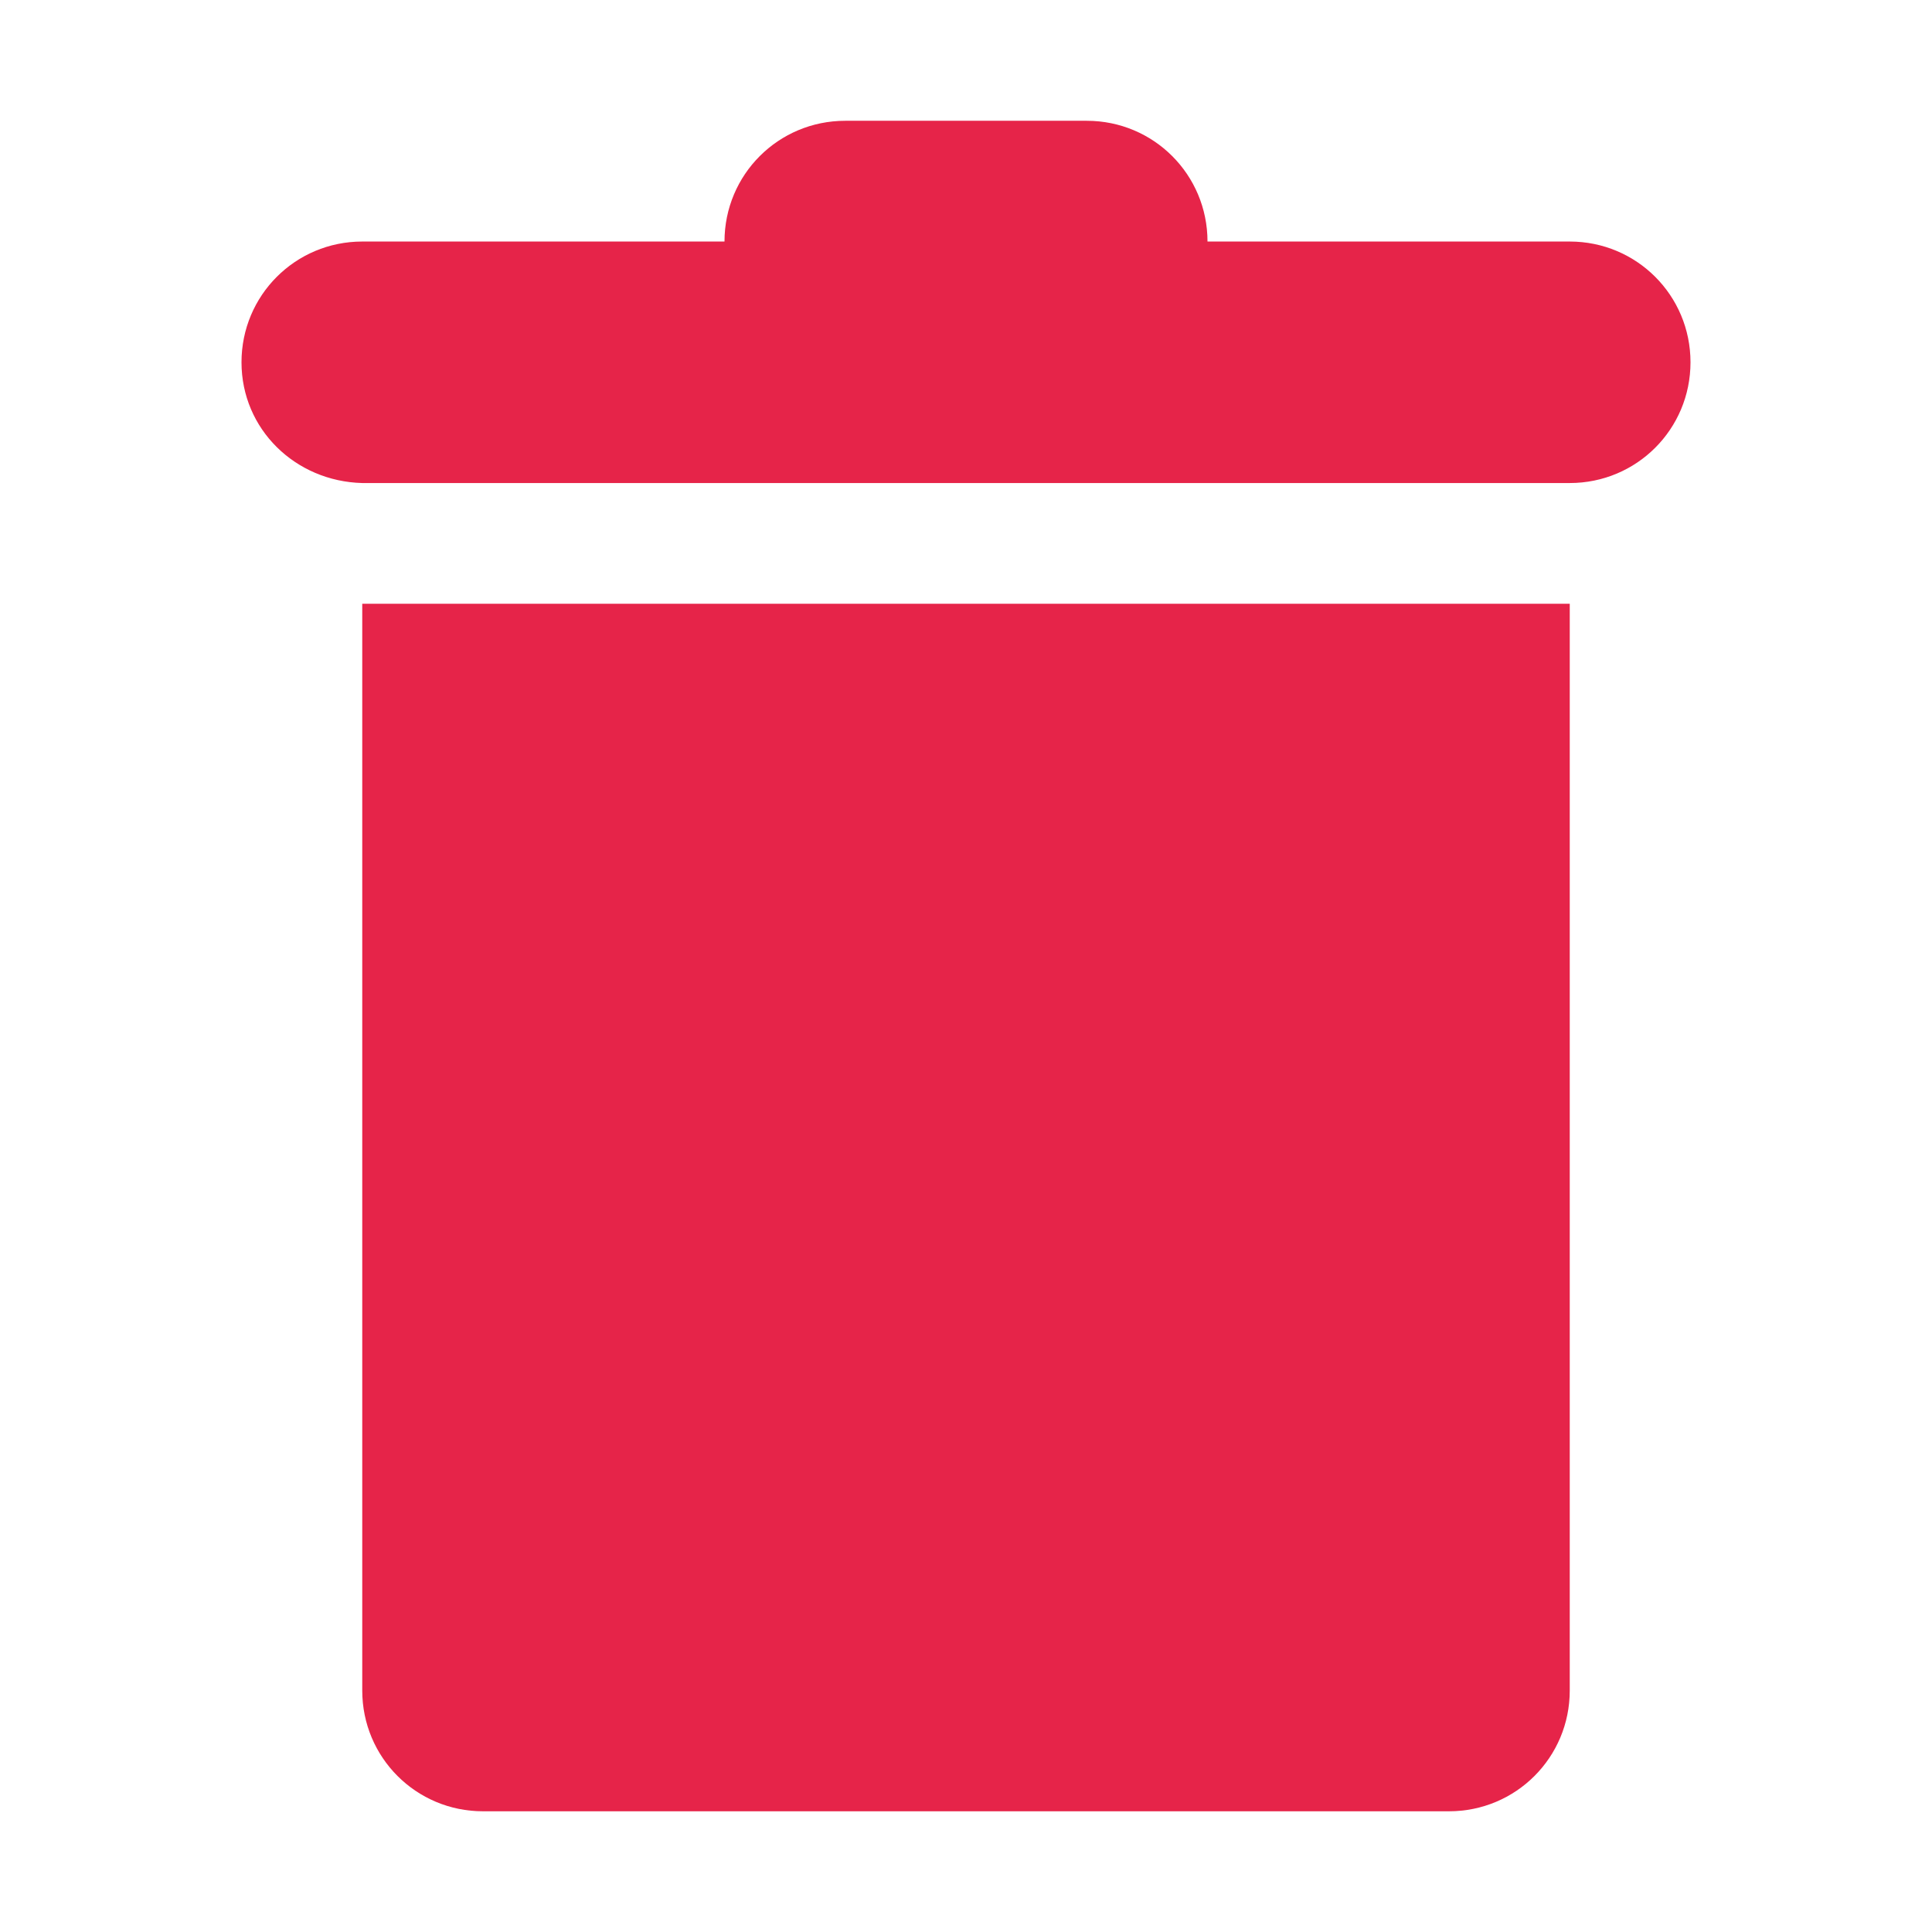
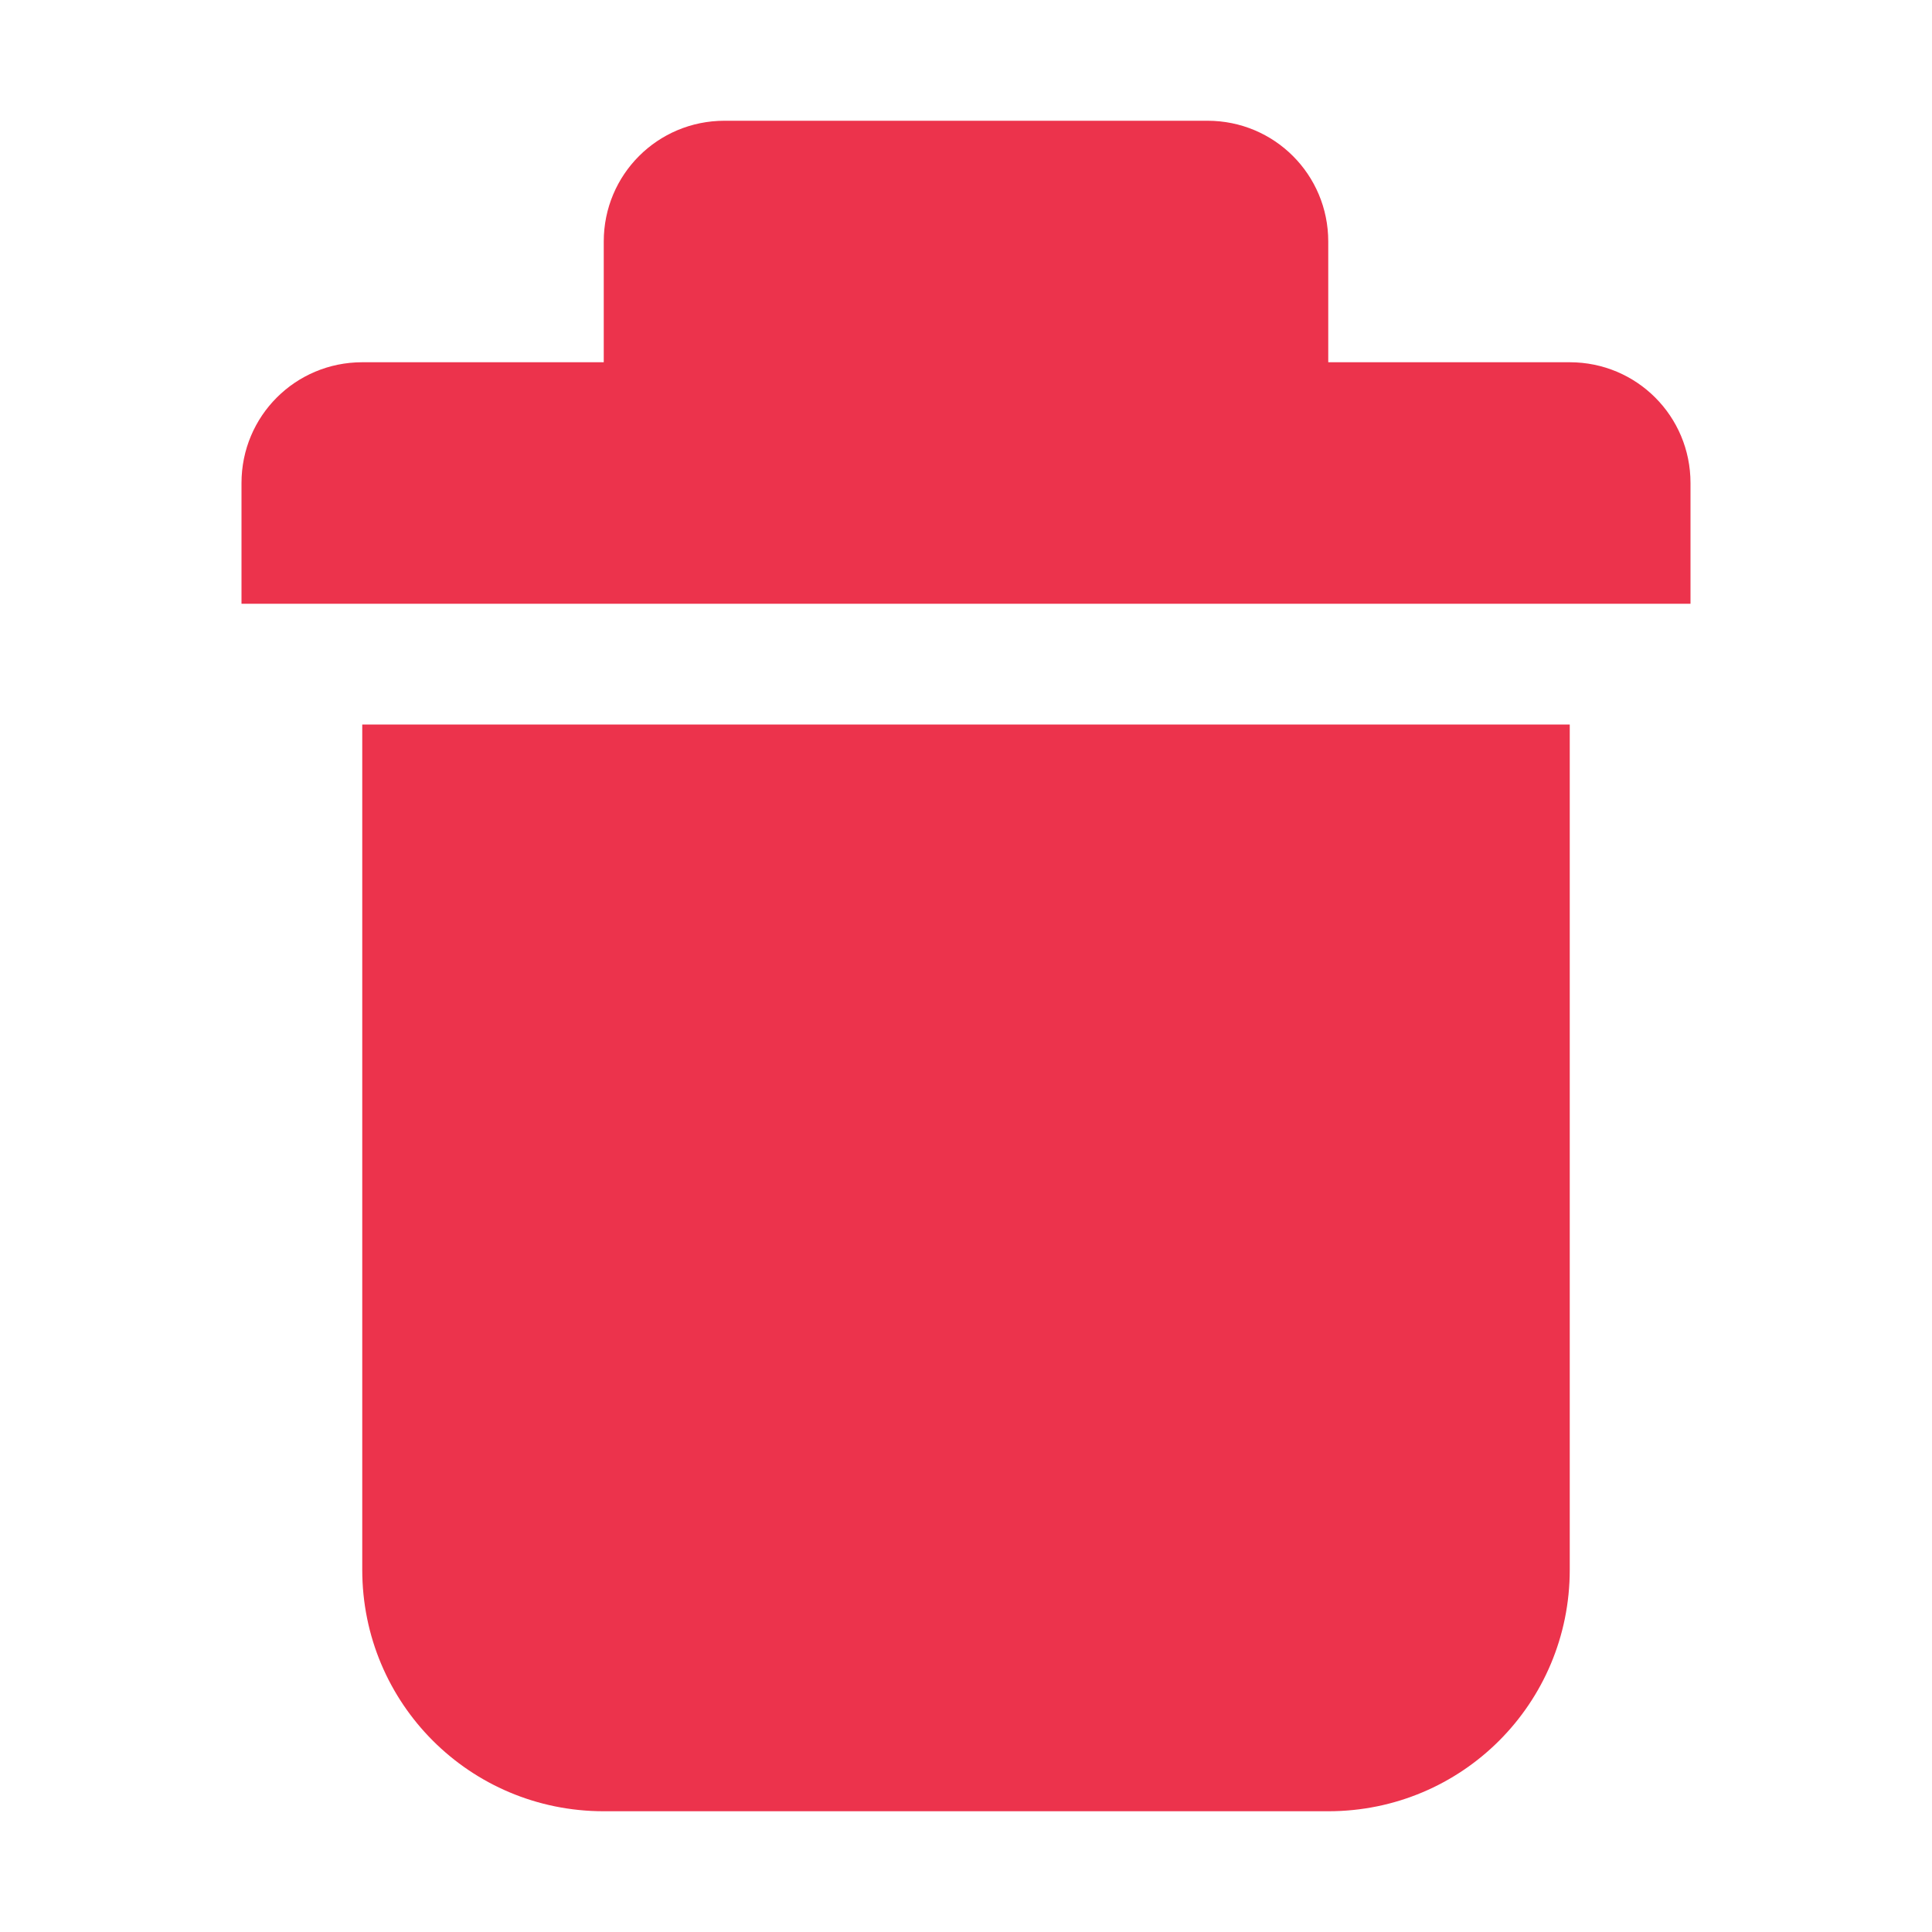
<svg xmlns="http://www.w3.org/2000/svg" height="16" viewBox="0 0 16 16" width="16">
-   <path d="m7 293.767c-.554 0-1 .446-1 1h-3c-.554 0-1 .446-1 1s .446.986 1 1h4 2 4c .554 0 1-.446 1-1s-.446-1-1-1h-3c0-.554-.446-1-1-1zm-4 4v1 8c0 .554.446 1 1 1h8c .554 0 1-.446 1-1v-8-1h-2-6z" fill="#e62449" transform="translate(0 -292.7667)" />
+   <path d="m6 1c-.554 0-1 .446-1 1v1h-2c-.554 0-1 .446-1 1v1h12v-1c0-.554-.446-1-1-1h-2v-1c0-.554-.446-1-1-1zm-3 5v5 2c0 1.108.892 2 2 2h6c1.108 0 2-.892 2-2v-5-2z" fill="#ec334c" />
</svg>
